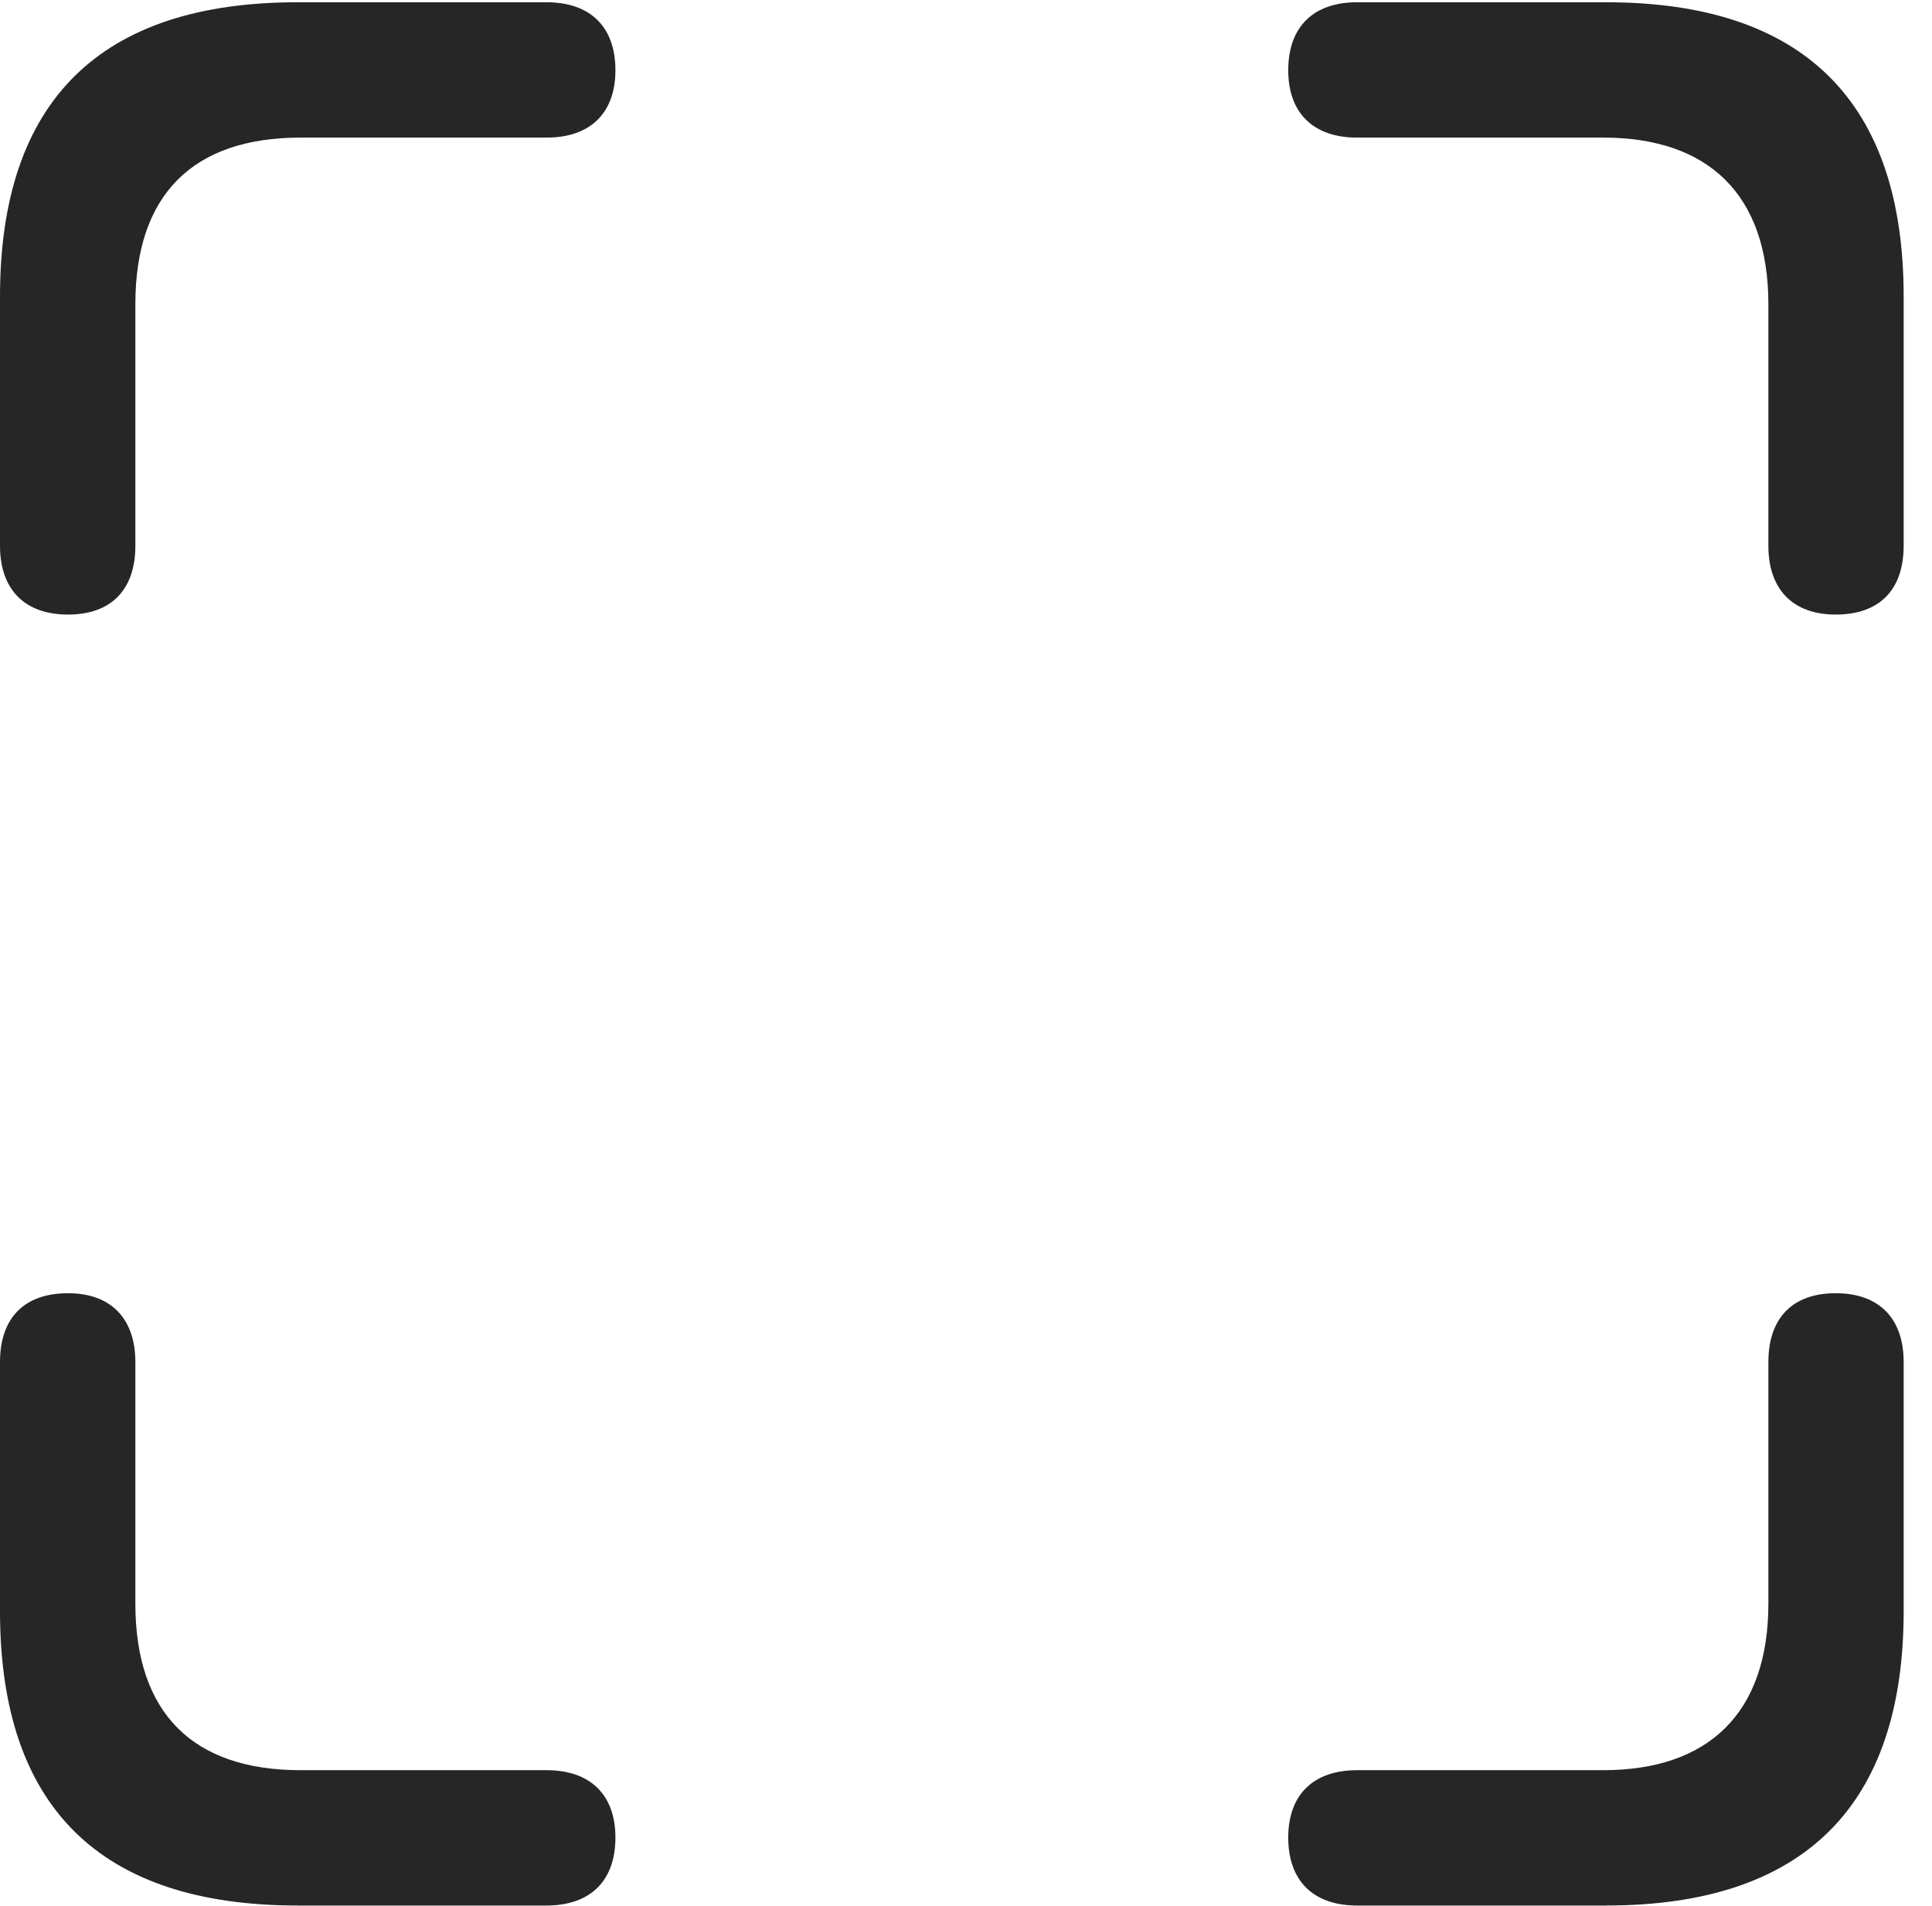
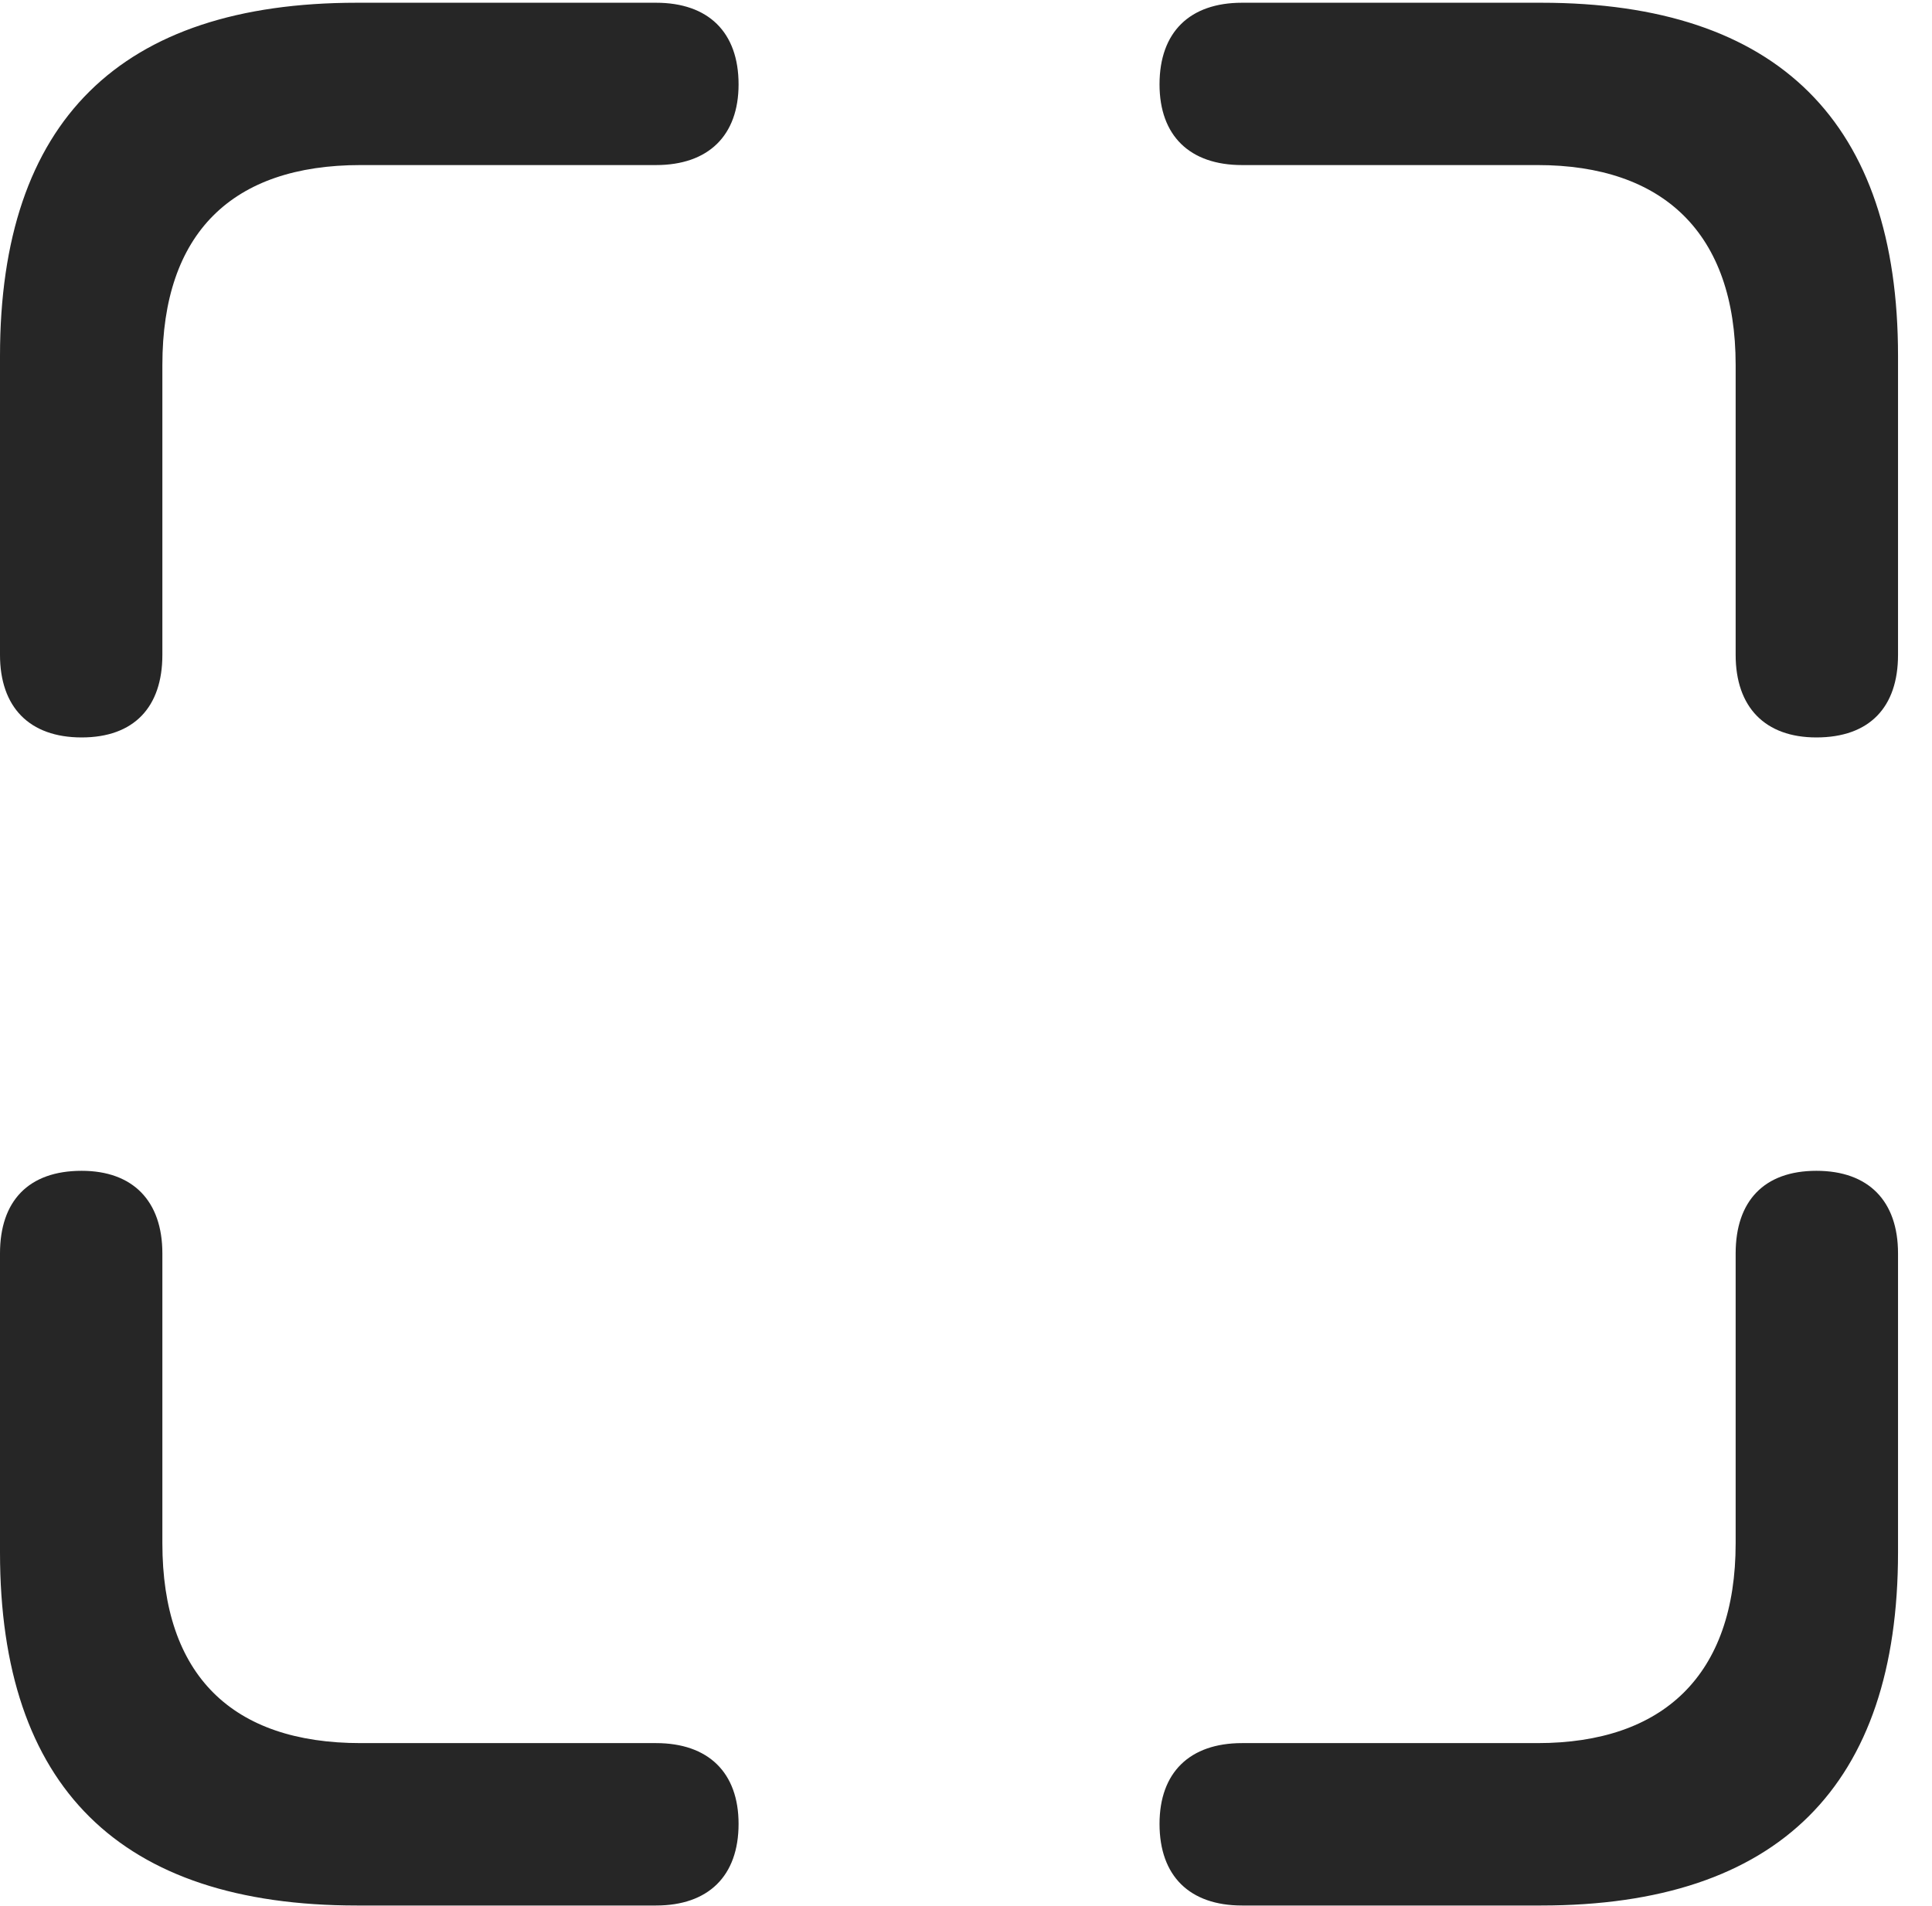
<svg xmlns="http://www.w3.org/2000/svg" version="1.1" viewBox="0 0 24.678 24.346">
  <g>
-     <path d="M0.869 7.852C1.426 7.852 1.729 7.529 1.729 6.973L1.729 3.887C1.729 2.48 2.471 1.758 3.838 1.758L6.982 1.758C7.539 1.758 7.861 1.445 7.861 0.898C7.861 0.342 7.539 0.029 6.982 0.029L3.799 0.029C1.279 0.029 0 1.289 0 3.789L0 6.973C0 7.529 0.312 7.852 0.869 7.852ZM23.447 7.852C24.014 7.852 24.316 7.529 24.316 6.973L24.316 3.789C24.316 1.309 23.047 0.029 20.518 0.029L17.334 0.029C16.777 0.029 16.455 0.342 16.455 0.898C16.455 1.445 16.777 1.758 17.334 1.758L20.479 1.758C21.816 1.758 22.588 2.48 22.588 3.887L22.588 6.973C22.588 7.529 22.9 7.852 23.447 7.852ZM3.799 24.346L6.982 24.346C7.539 24.346 7.861 24.033 7.861 23.477C7.861 22.93 7.539 22.617 6.982 22.617L3.838 22.617C2.471 22.617 1.729 21.895 1.729 20.488L1.729 17.402C1.729 16.846 1.416 16.523 0.869 16.523C0.303 16.523 0 16.846 0 17.402L0 20.586C0 23.086 1.279 24.346 3.799 24.346ZM17.334 24.346L20.518 24.346C23.047 24.346 24.316 23.066 24.316 20.586L24.316 17.402C24.316 16.846 24.004 16.523 23.447 16.523C22.891 16.523 22.588 16.846 22.588 17.402L22.588 20.488C22.588 21.895 21.816 22.617 20.479 22.617L17.334 22.617C16.777 22.617 16.455 22.93 16.455 23.477C16.455 24.033 16.777 24.346 17.334 24.346Z" fill="black" fill-opacity="0.85" />
+     <path d="M1.043 9.422C1.711 9.422 2.074 9.035 2.074 8.367L2.074 4.664C2.074 2.977 2.965 2.109 4.606 2.109L8.379 2.109C9.047 2.109 9.434 1.734 9.434 1.078C9.434 0.41 9.047 0.035 8.379 0.035L4.559 0.035C1.535 0.035 0 1.547 0 4.547L0 8.367C0 9.035 0.375 9.422 1.043 9.422ZM23.201 9.422C23.881 9.422 24.244 9.035 24.244 8.367L24.244 4.547C24.244 1.57 22.721 0.035 19.686 0.035L15.865 0.035C15.197 0.035 14.811 0.41 14.811 1.078C14.811 1.734 15.197 2.109 15.865 2.109L19.639 2.109C21.244 2.109 22.17 2.977 22.17 4.664L22.17 8.367C22.17 9.035 22.545 9.422 23.201 9.422ZM4.559 24.346L8.379 24.346C9.047 24.346 9.434 23.971 9.434 23.303C9.434 22.646 9.047 22.271 8.379 22.271L4.606 22.271C2.965 22.271 2.074 21.404 2.074 19.717L2.074 16.014C2.074 15.346 1.699 14.959 1.043 14.959C0.363 14.959 0 15.346 0 16.014L0 19.834C0 22.834 1.535 24.346 4.559 24.346ZM15.865 24.346L19.686 24.346C22.721 24.346 24.244 22.811 24.244 19.834L24.244 16.014C24.244 15.346 23.869 14.959 23.201 14.959C22.533 14.959 22.17 15.346 22.17 16.014L22.17 19.717C22.17 21.404 21.244 22.271 19.639 22.271L15.865 22.271C15.197 22.271 14.811 22.646 14.811 23.303C14.811 23.971 15.197 24.346 15.865 24.346Z" fill="black" fill-opacity="0.85" />
  </g>
</svg>
